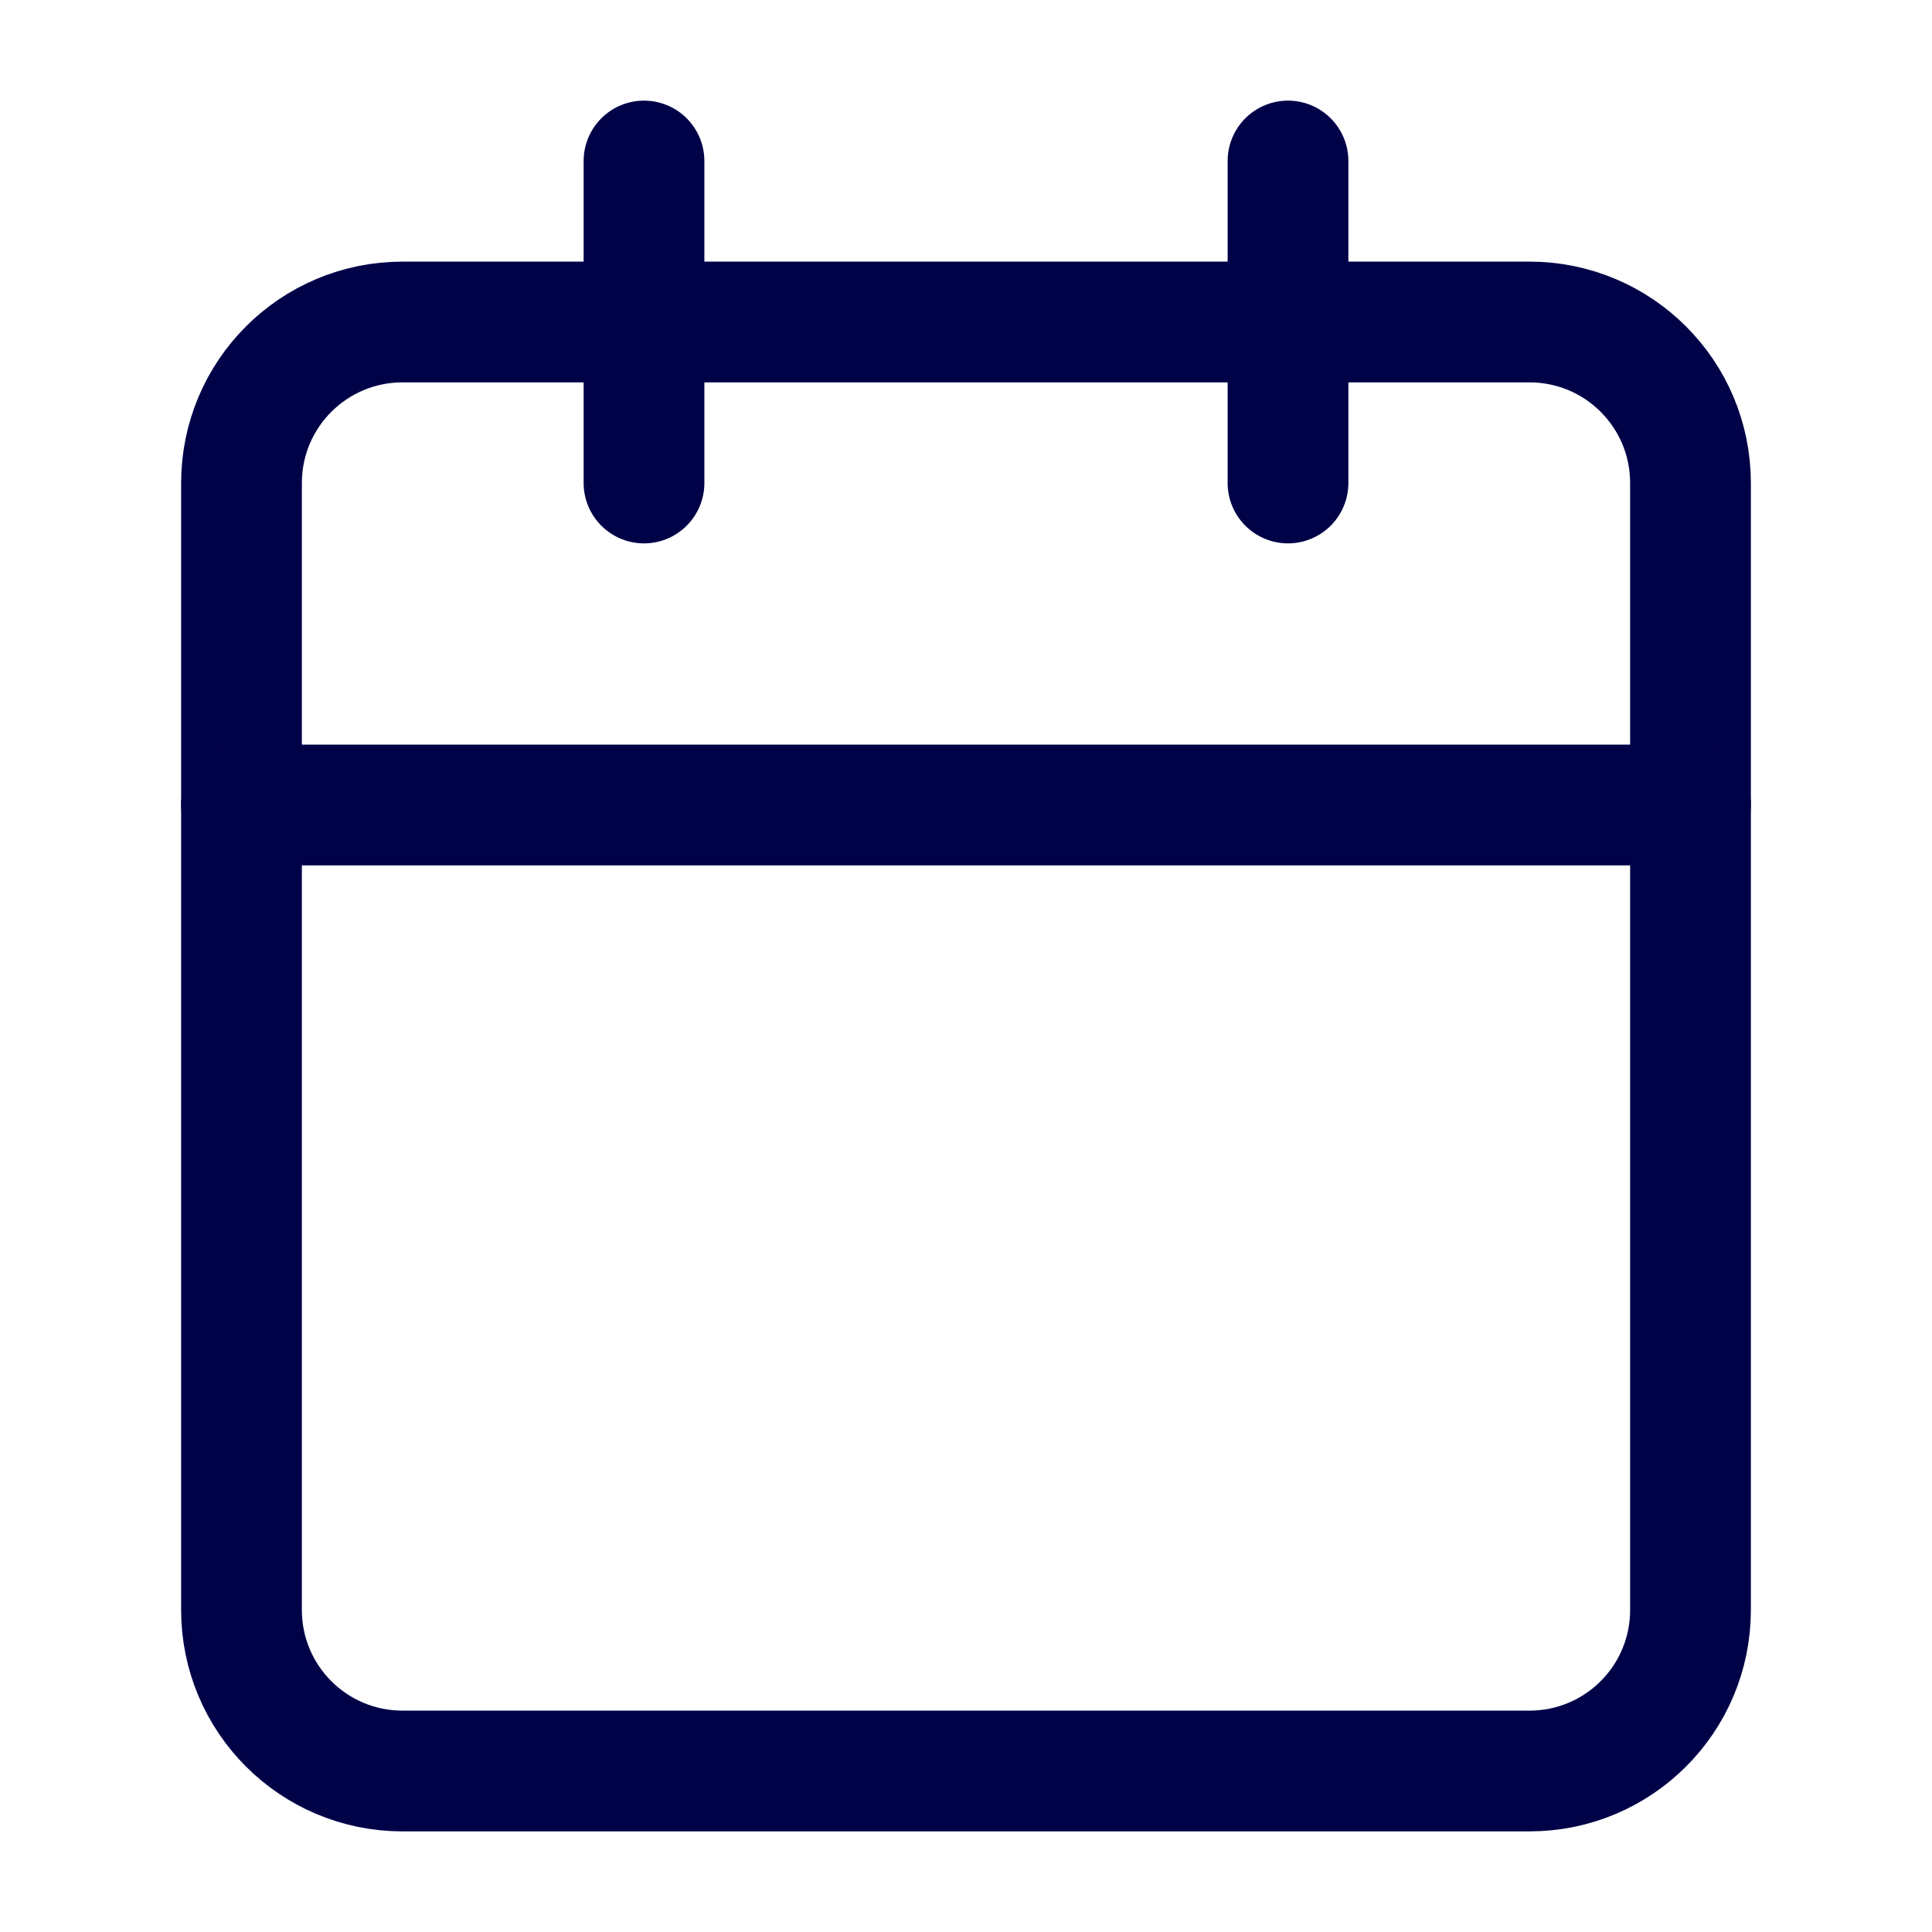
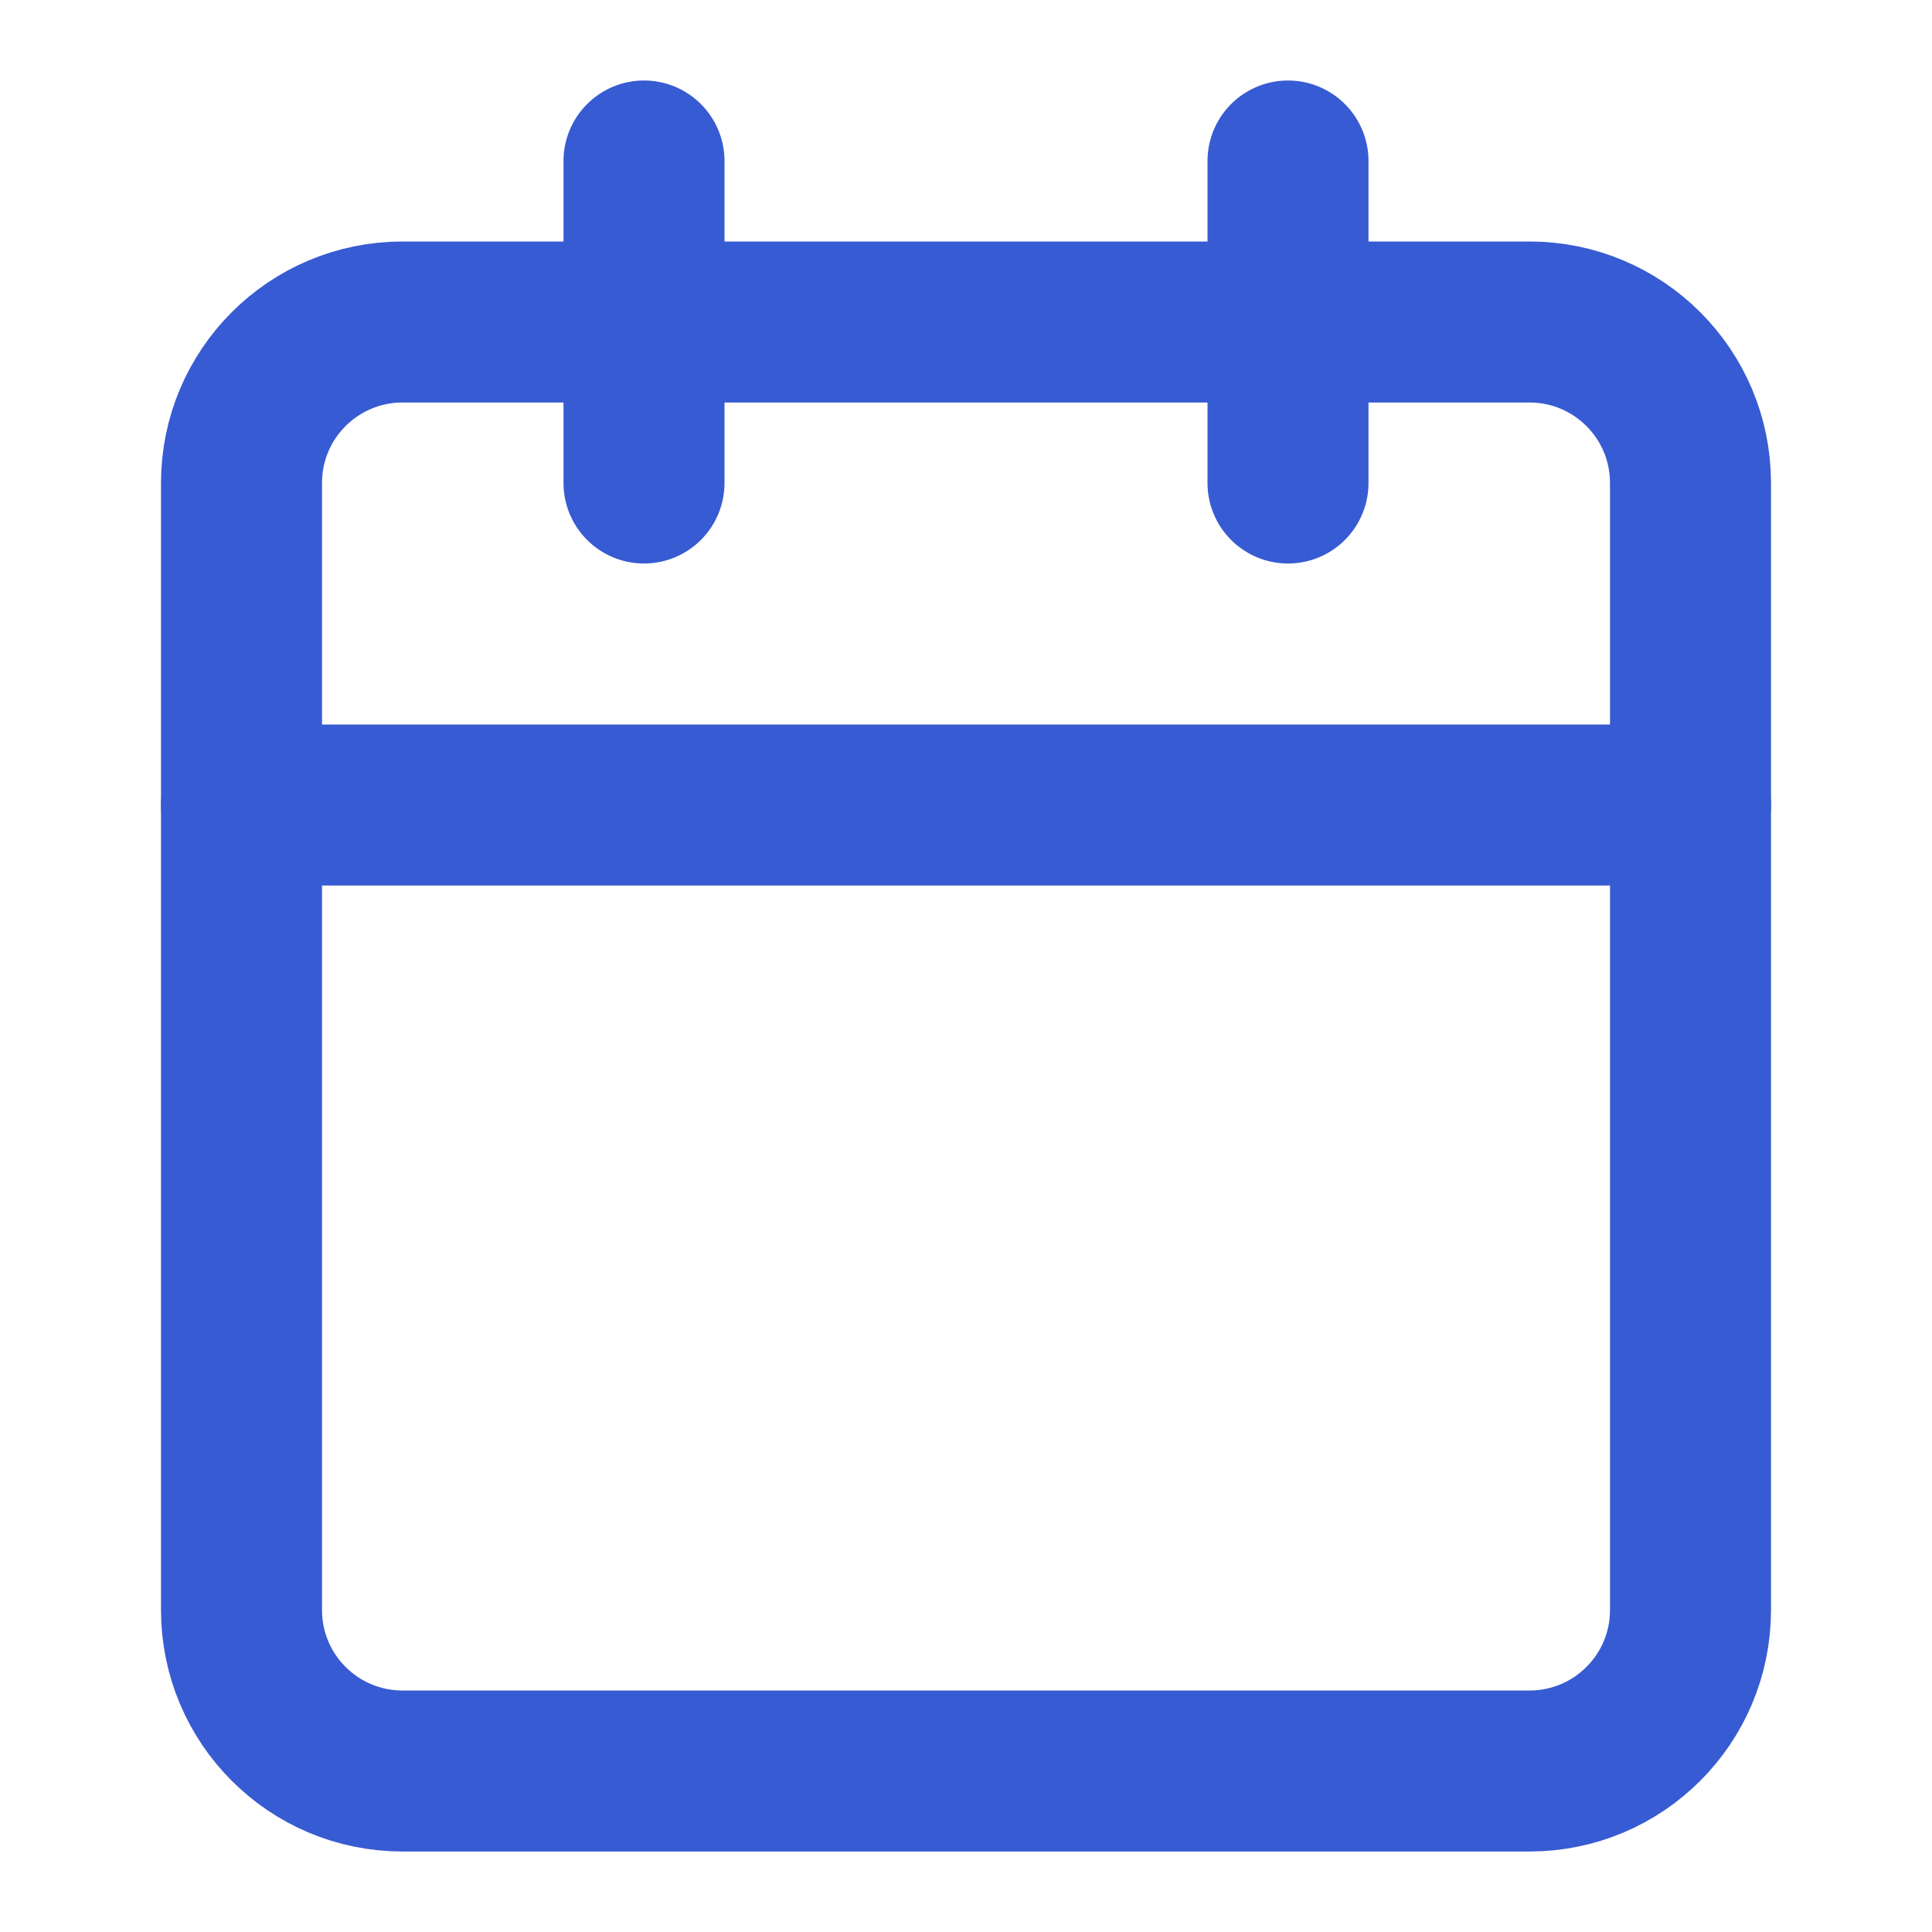
<svg xmlns="http://www.w3.org/2000/svg" width="24" height="24" viewBox="0 0 24 24" fill="none">
-   <path d="M19 4H5C3.895 4 3 4.895 3 6V20C3 21.105 3.895 22 5 22H19C20.105 22 21 21.105 21 20V6C21 4.895 20.105 4 19 4Z" stroke="#000248" stroke-width="1.5" stroke-linecap="round" stroke-linejoin="round" />
-   <path d="M16 2V6" stroke="#000248" stroke-width="1.5" stroke-linecap="round" stroke-linejoin="round" />
-   <path d="M8 2V6" stroke="#000248" stroke-width="1.5" stroke-linecap="round" stroke-linejoin="round" />
-   <path d="M3 10H21" stroke="#000248" stroke-width="1.5" stroke-linecap="round" stroke-linejoin="round" />
+   <path d="M19 4H5C3.895 4 3 4.895 3 6V20C3 21.105 3.895 22 5 22H19C20.105 22 21 21.105 21 20V6C21 4.895 20.105 4 19 4Z" stroke="#375BD2" stroke-width="2" stroke-linecap="round" stroke-linejoin="round" />
+   <path d="M16 2V6" stroke="#375BD2" stroke-width="2" stroke-linecap="round" stroke-linejoin="round" />
+   <path d="M8 2V6" stroke="#375BD2" stroke-width="2" stroke-linecap="round" stroke-linejoin="round" />
+   <path d="M3 10H21" stroke="#375BD2" stroke-width="2" stroke-linecap="round" stroke-linejoin="round" />
</svg>
